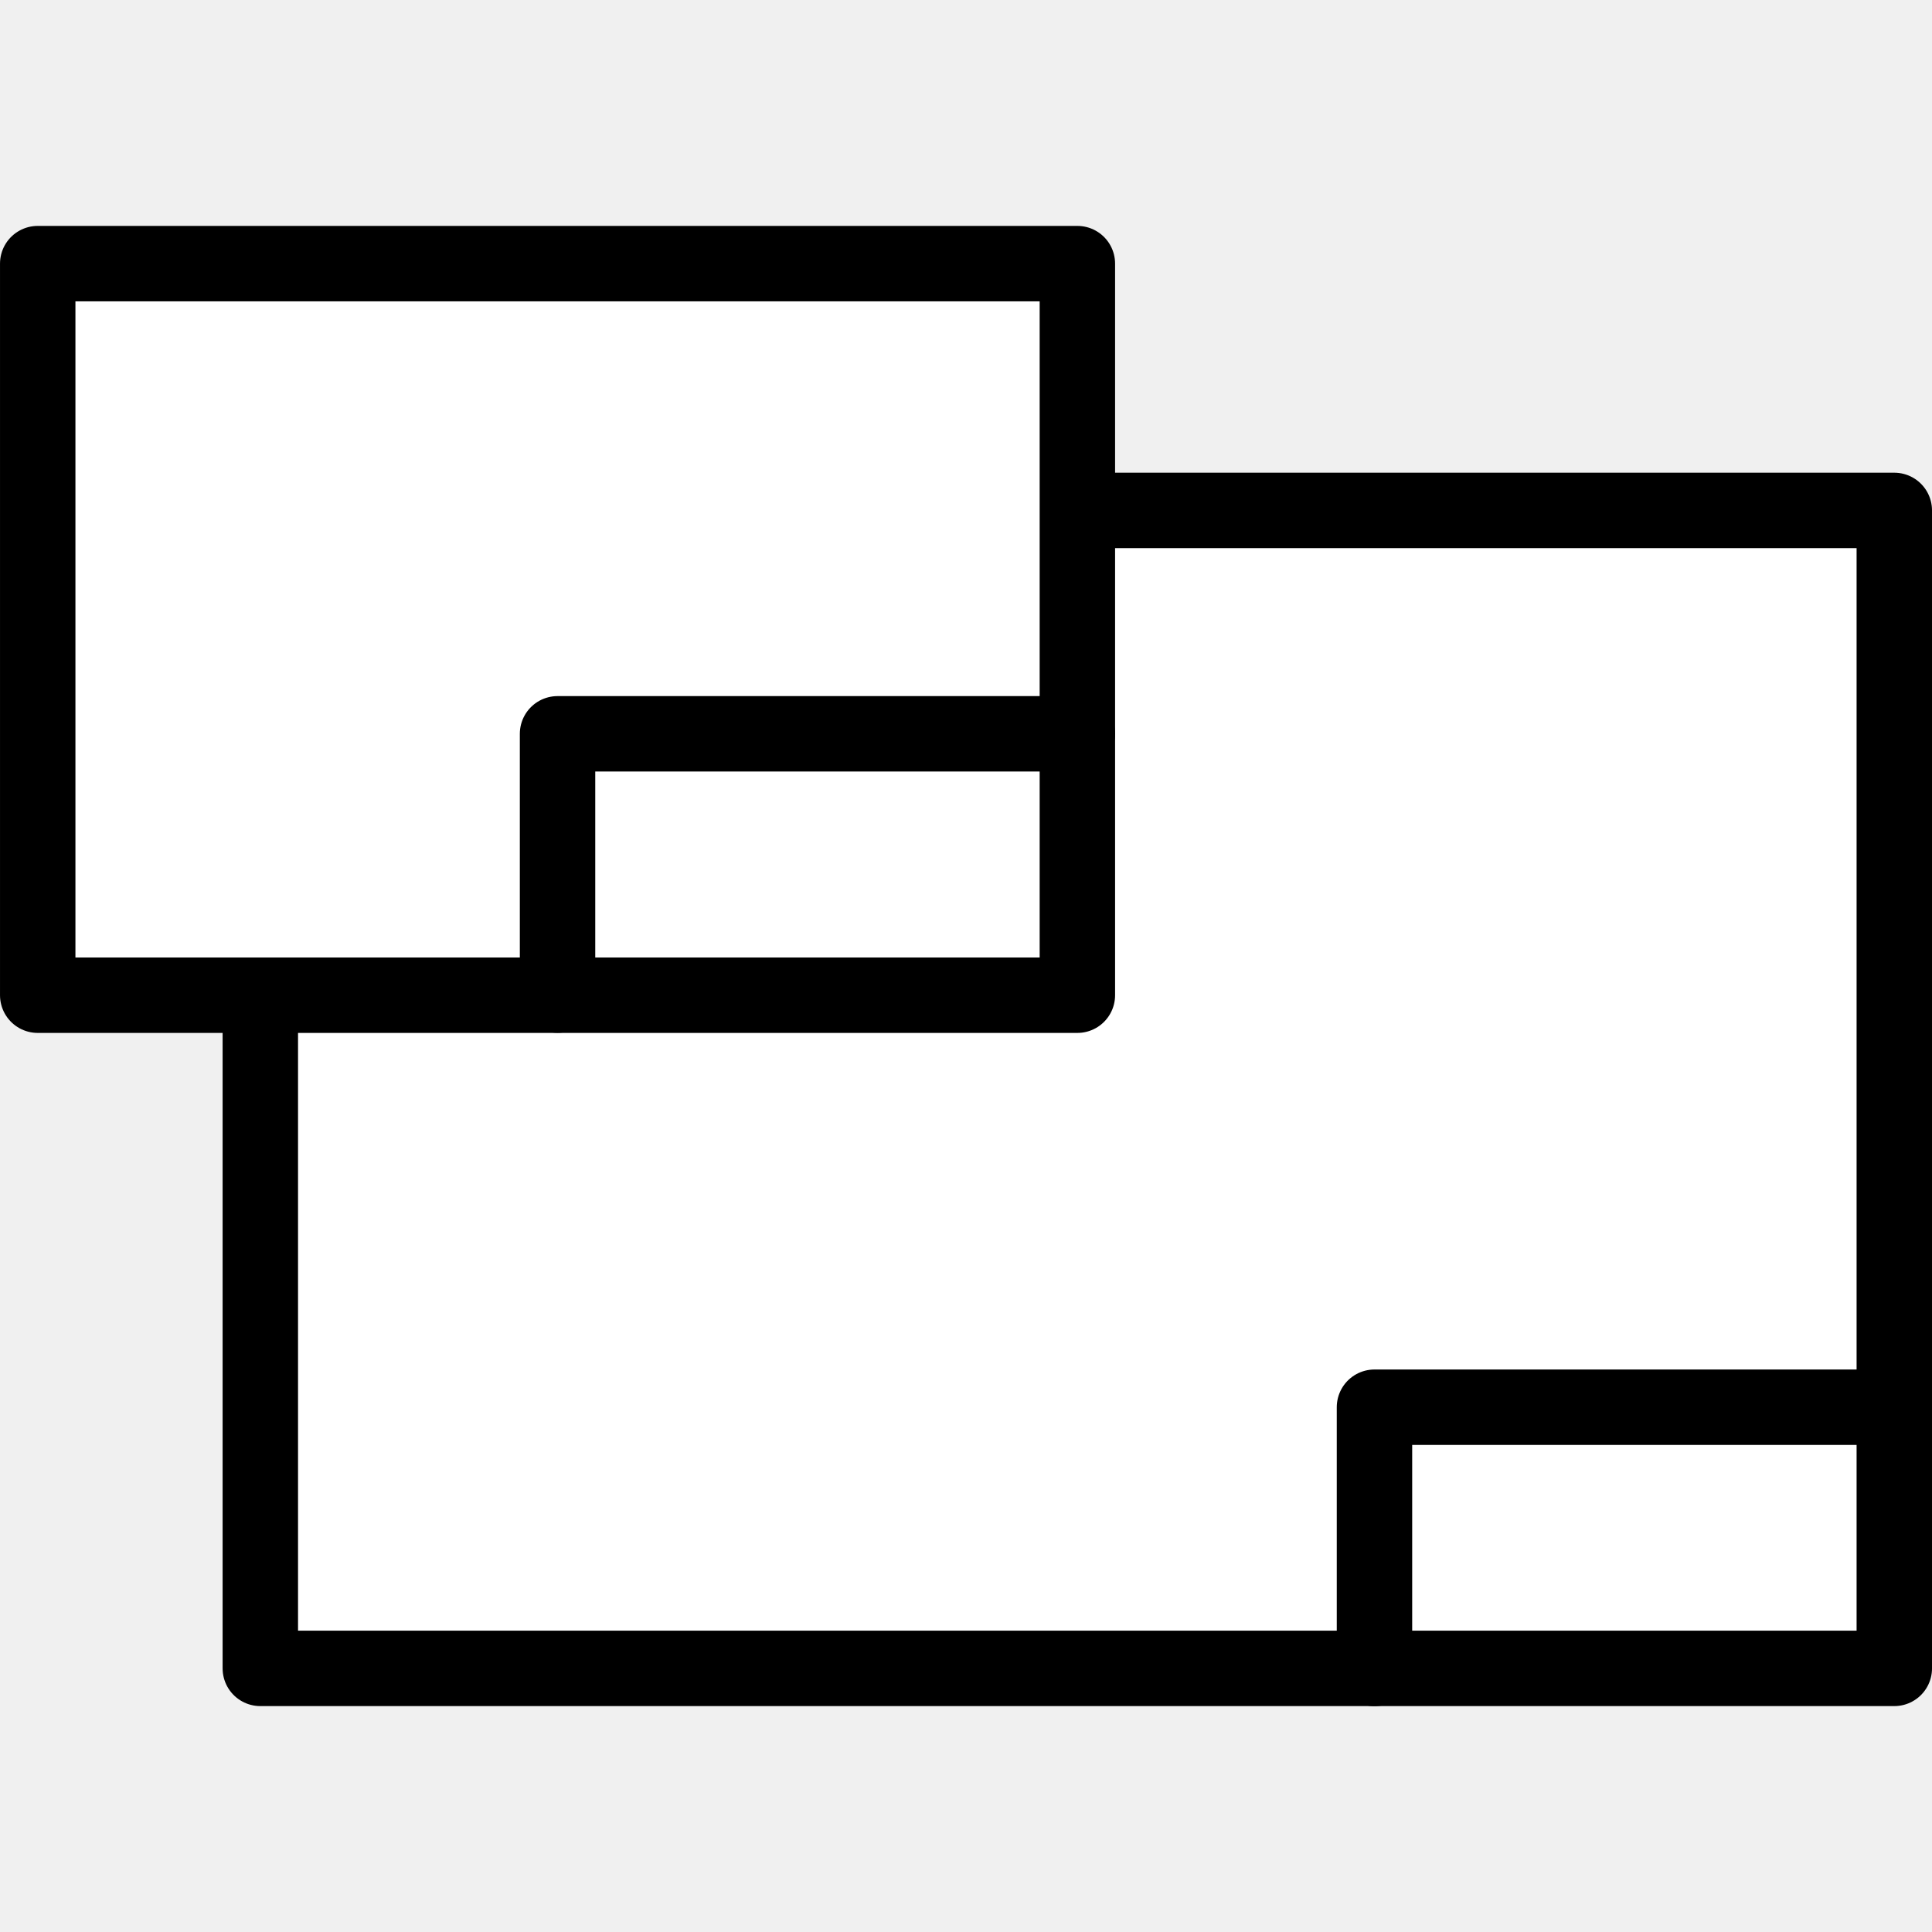
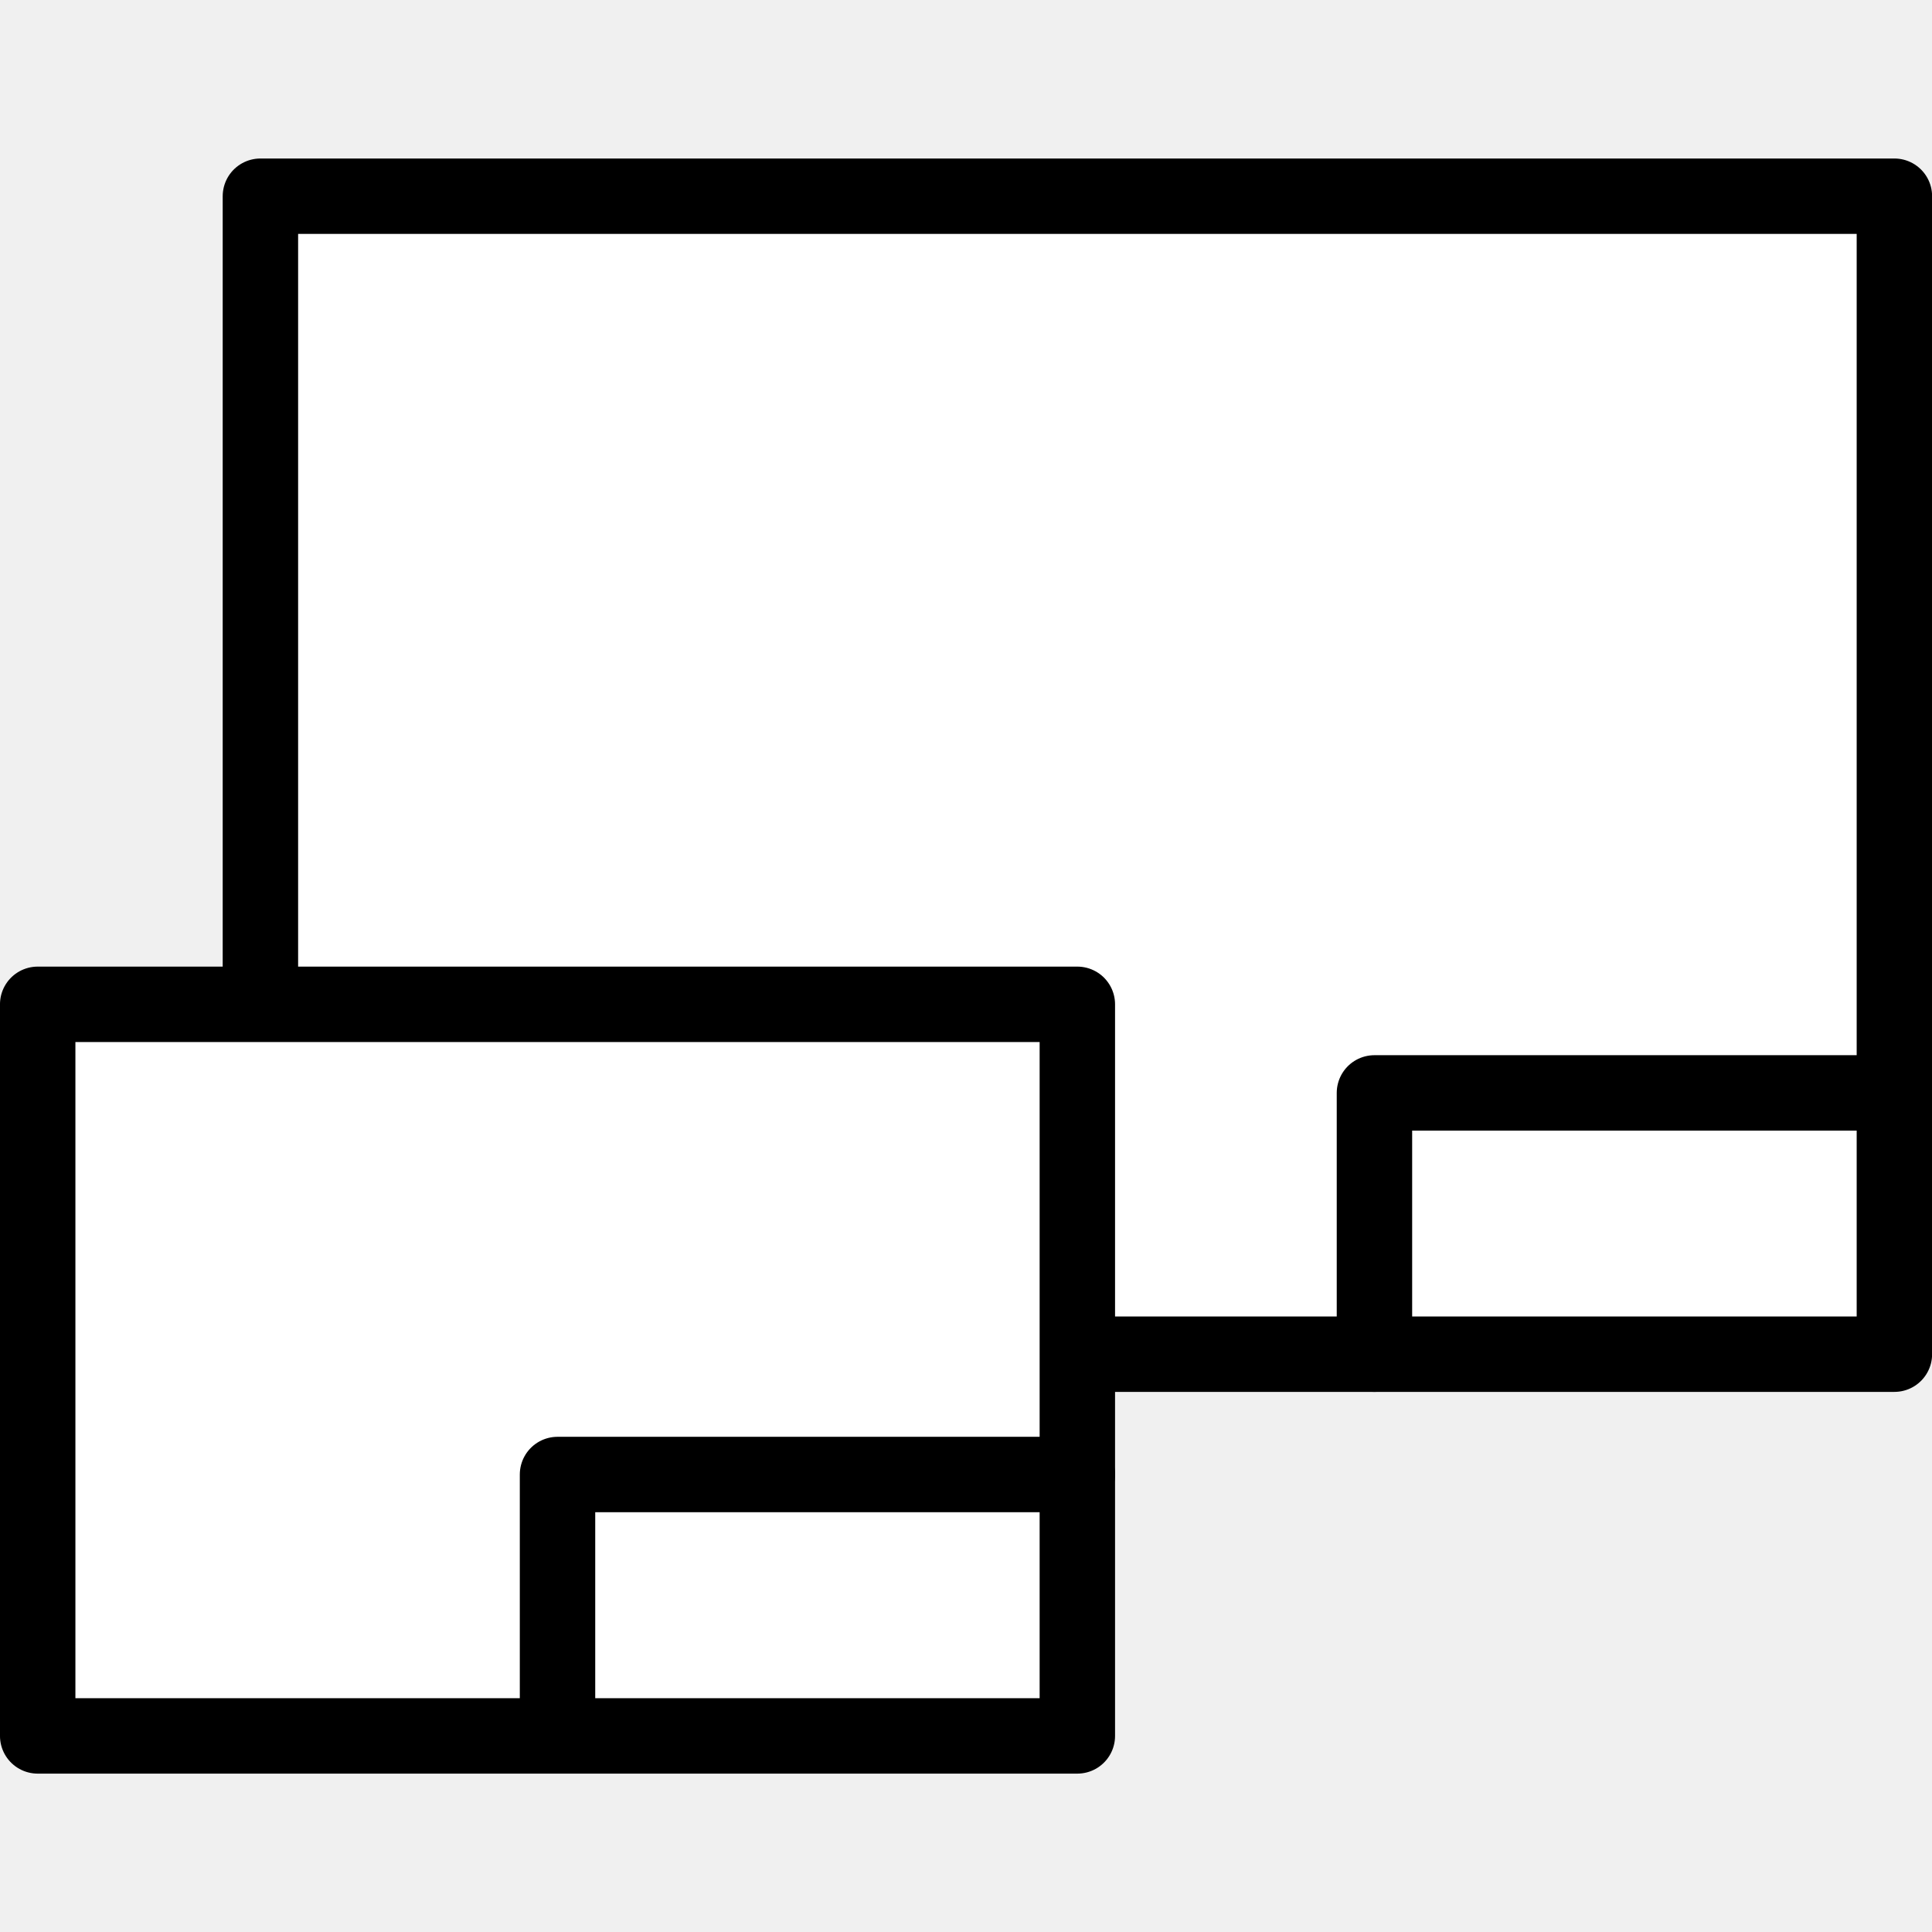
- <svg xmlns="http://www.w3.org/2000/svg" width="16.933mm" height="16.933mm" viewBox="0 0 16.933 16.933" version="1.1" id="svg1">
+ <svg xmlns="http://www.w3.org/2000/svg" width="16.933mm" height="16.933mm" viewBox="0 0 16.933 16.933" version="1.1" id="svg1" xml:space="preserve">
  <defs id="defs1" />
-   <g id="layer1" transform="translate(-161.6604,-176.2125)">
-     <path id="rect24-7-6-9" style="fill:#ffffff;fill-opacity:1;fill-rule:evenodd;stroke:#000000;stroke-width:0.661;stroke-linecap:round;stroke-linejoin:round" d="m 163.942,180.686 h 14.321 v 10.149 h -14.321 z" />
-     <path style="fill:none;fill-opacity:1;stroke:#000000;stroke-width:0.661;stroke-linecap:round;stroke-linejoin:round;stroke-dasharray:none;stroke-dashoffset:0;stroke-opacity:1" d="m 173.707,190.836 v -2.29 h 4.556" id="path24-45-34-9" />
-     <path id="rect24-7-6" style="fill:#ffffff;fill-opacity:1;fill-rule:evenodd;stroke:#000000;stroke-width:0.661;stroke-linecap:round;stroke-linejoin:round" d="m 161.991,178.523 h 9.112 v 6.412 h -9.112 z" />
-     <path style="fill:none;fill-opacity:1;stroke:#000000;stroke-width:0.661;stroke-linecap:round;stroke-linejoin:round;stroke-dasharray:none;stroke-dashoffset:0;stroke-opacity:1" d="m 166.547,184.934 v -2.29 h 4.556" id="path24-45-34" />
+   <g id="layer1" transform="translate(-42.09164,-113.3152)">
+     <g id="g7" transform="translate(-1.9994202e-6,-2.754065)">
+       <path id="rect24-7-6-9" style="fill:#ffffff;fill-opacity:1;fill-rule:evenodd;stroke:#000000;stroke-width:0.661;stroke-linecap:round;stroke-linejoin:round" d="m 44.374,117.789 h 14.321 v 10.149 H 44.374 Z" />
+       <path style="fill:none;fill-opacity:1;stroke:#000000;stroke-width:0.661;stroke-linecap:round;stroke-linejoin:round;stroke-dasharray:none;stroke-dashoffset:0;stroke-opacity:1" d="m 54.138,127.938 v -2.29 h 4.556" id="path24-45-34-9" />
+     </g>
+     <g id="g6" transform="translate(-3.3456421e-7,6.491567)">
+       <path id="rect24-7-6" style="fill:#ffffff;fill-opacity:1;fill-rule:evenodd;stroke:#000000;stroke-width:0.661;stroke-linecap:round;stroke-linejoin:round" d="m 42.422,115.626 h 9.112 v 6.412 h -9.112 z" />
+       <path style="fill:none;fill-opacity:1;stroke:#000000;stroke-width:0.661;stroke-linecap:round;stroke-linejoin:round;stroke-dasharray:none;stroke-dashoffset:0;stroke-opacity:1" d="m 46.978,122.037 v -2.29 h 4.556" id="path24-45-34" />
+     </g>
  </g>
</svg>
